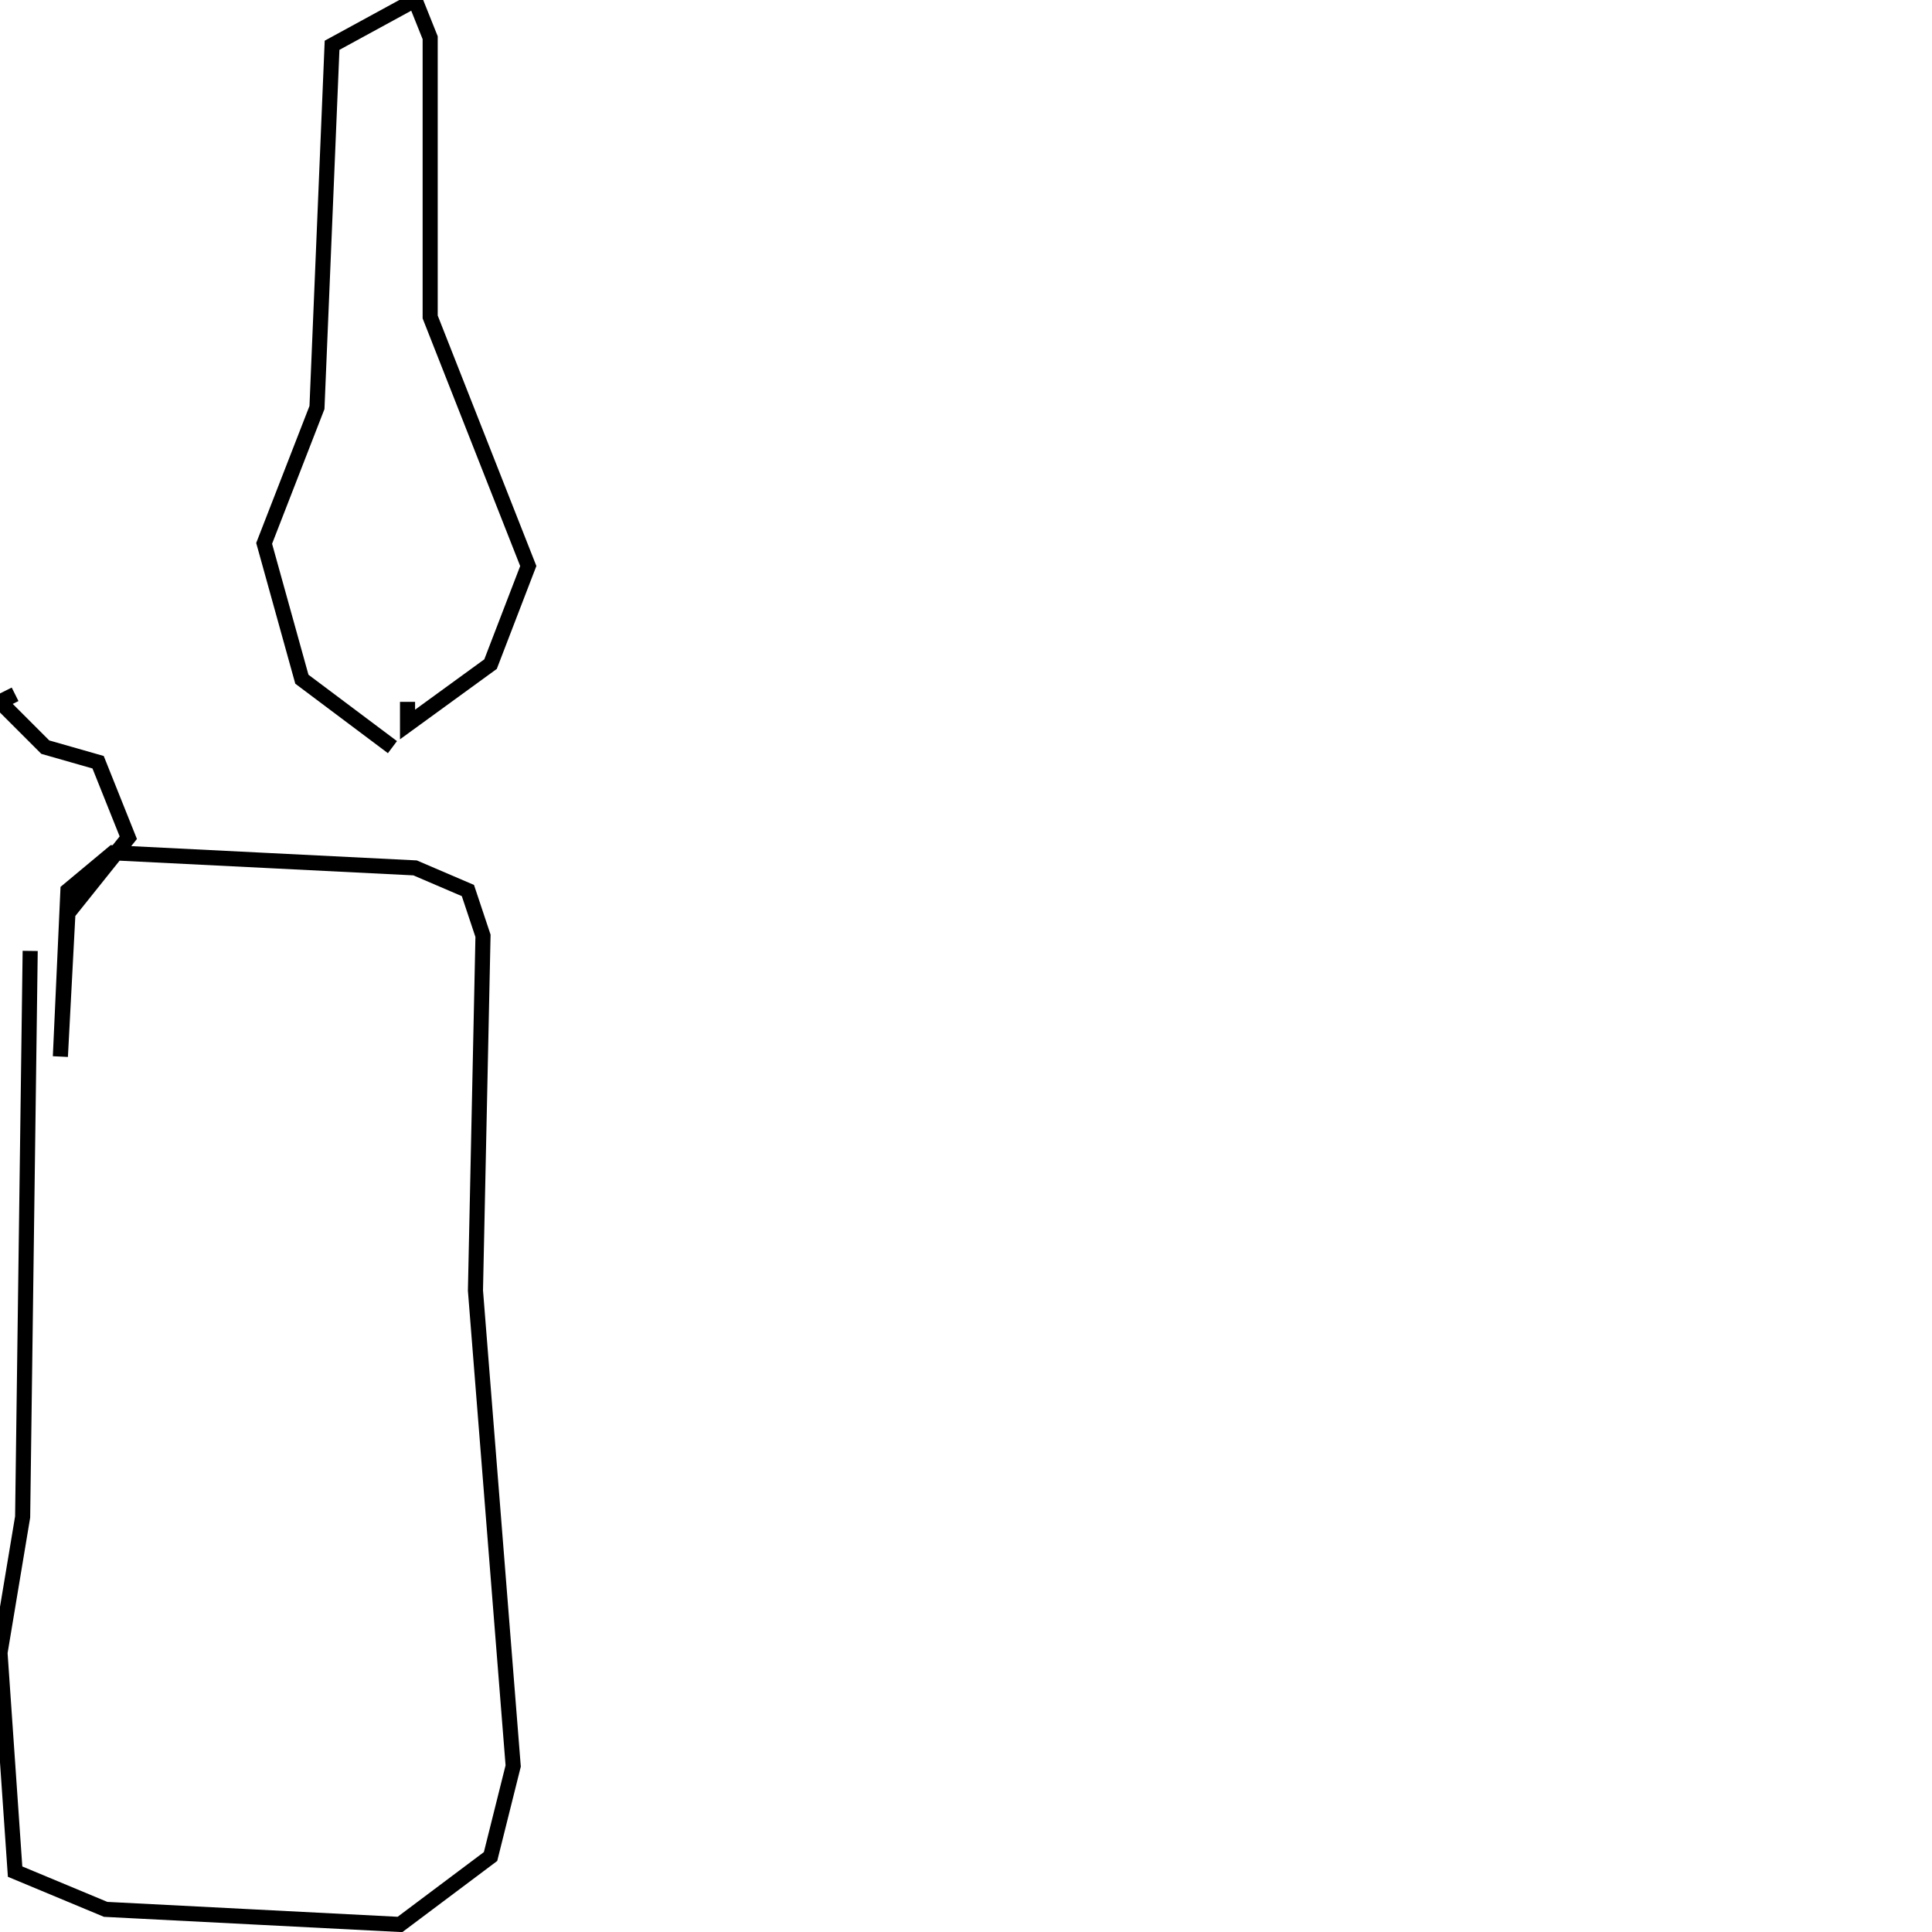
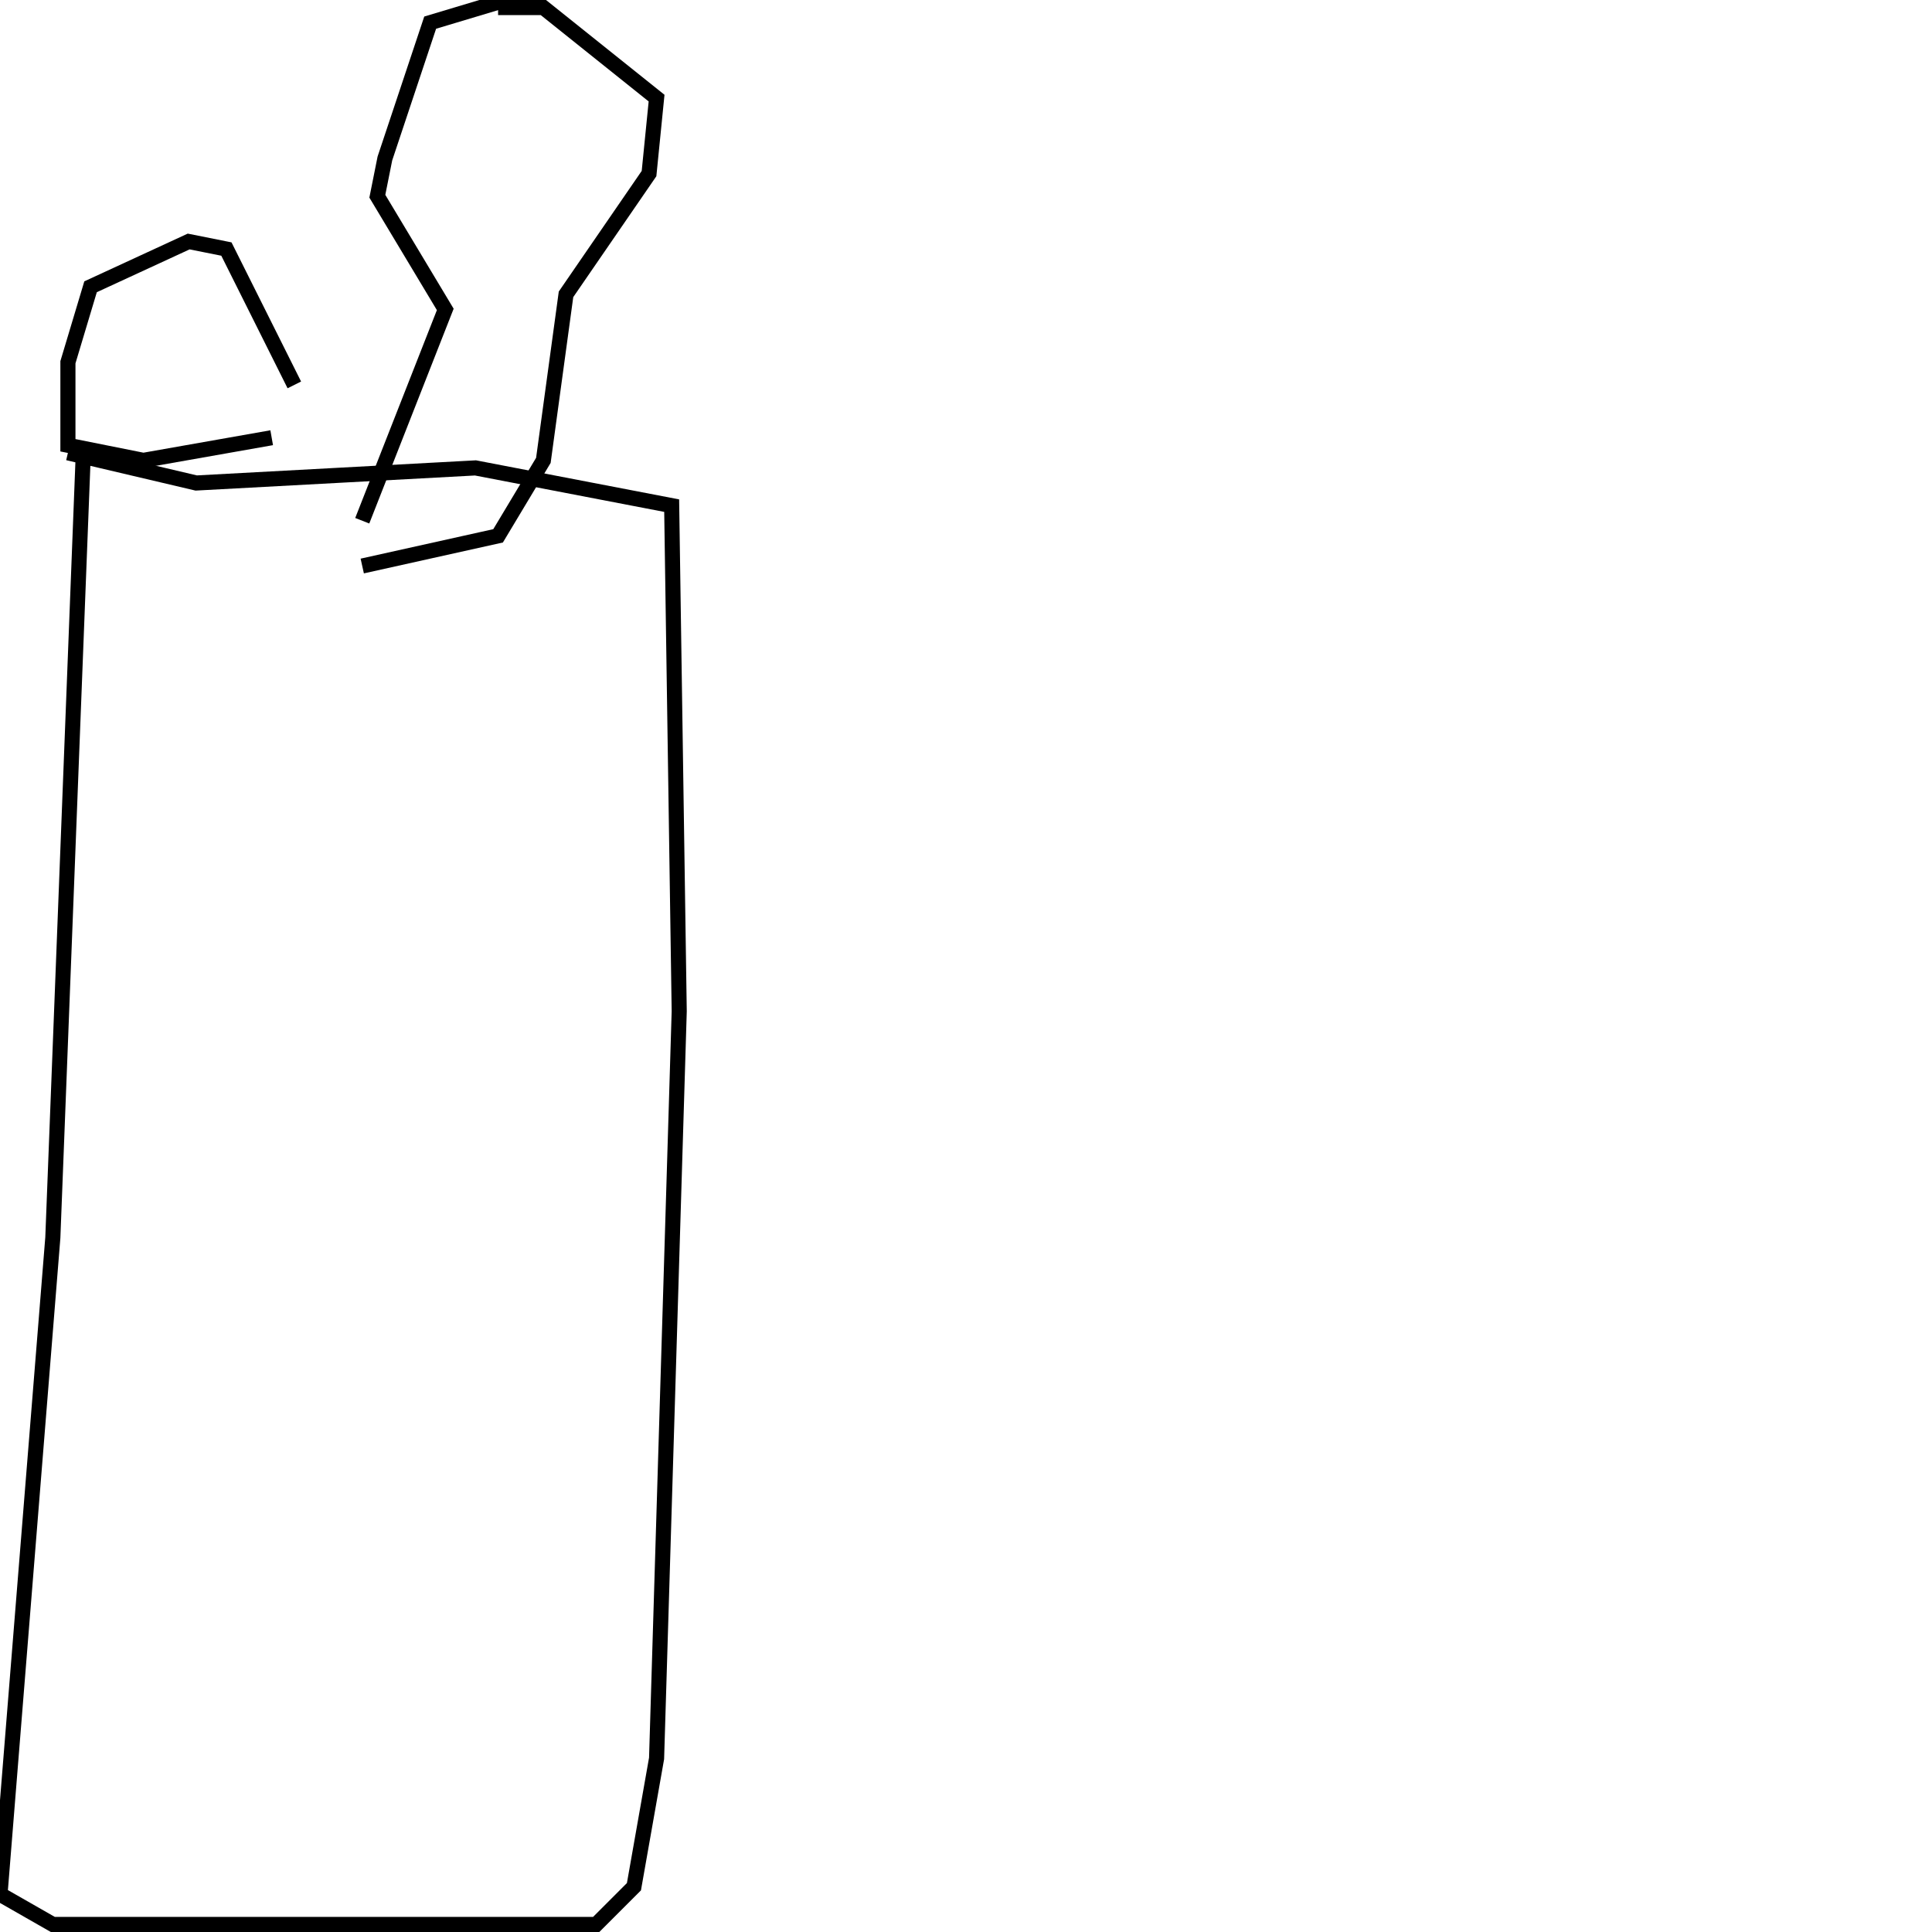
<svg xmlns="http://www.w3.org/2000/svg" baseProfile="full" height="256" version="1.1" width="256">
  <defs />
-   <polyline fill="none" points="4,126 3,201 0,219 2,248 14,253 53,255 65,246 68,234 63,171 64,124 62,118 55,115 15,113 9,118 8,140 9,121 17,111 13,101 6,99 0,93 2,92" stroke="rgb(0%,0%,0%)" stroke-width="2" />
-   <polyline fill="none" points="52,99 40,90 35,72 42,54 44,6 55,0 57,5 57,42 70,75 65,88 54,96 54,93" stroke="rgb(0%,0%,0%)" stroke-width="2" />
+   <polyline fill="none" points="11,61 7,164 0,251 7,255 79,255 84,250 87,233 90,134 89,67 63,62 26,64 9,60" stroke="rgb(0%,0%,0%)" stroke-width="2" />
+   <polyline fill="none" points="39,51 30,33 25,32 12,38 9,48 9,59 19,61 36,58" stroke="rgb(0%,0%,0%)" stroke-width="2" />
+   <polyline fill="none" points="54,57 54,57" stroke="rgb(0%,0%,0%)" stroke-width="2" />
+   <polyline fill="none" points="67,0 57,3 51,21 50,26 59,41 48,69" stroke="rgb(0%,0%,0%)" stroke-width="2" />
+   <polyline fill="none" points="66,1 72,1 87,13 86,23 75,39 72,61 66,71 48,75" stroke="rgb(0%,0%,0%)" stroke-width="2" />
</svg>
